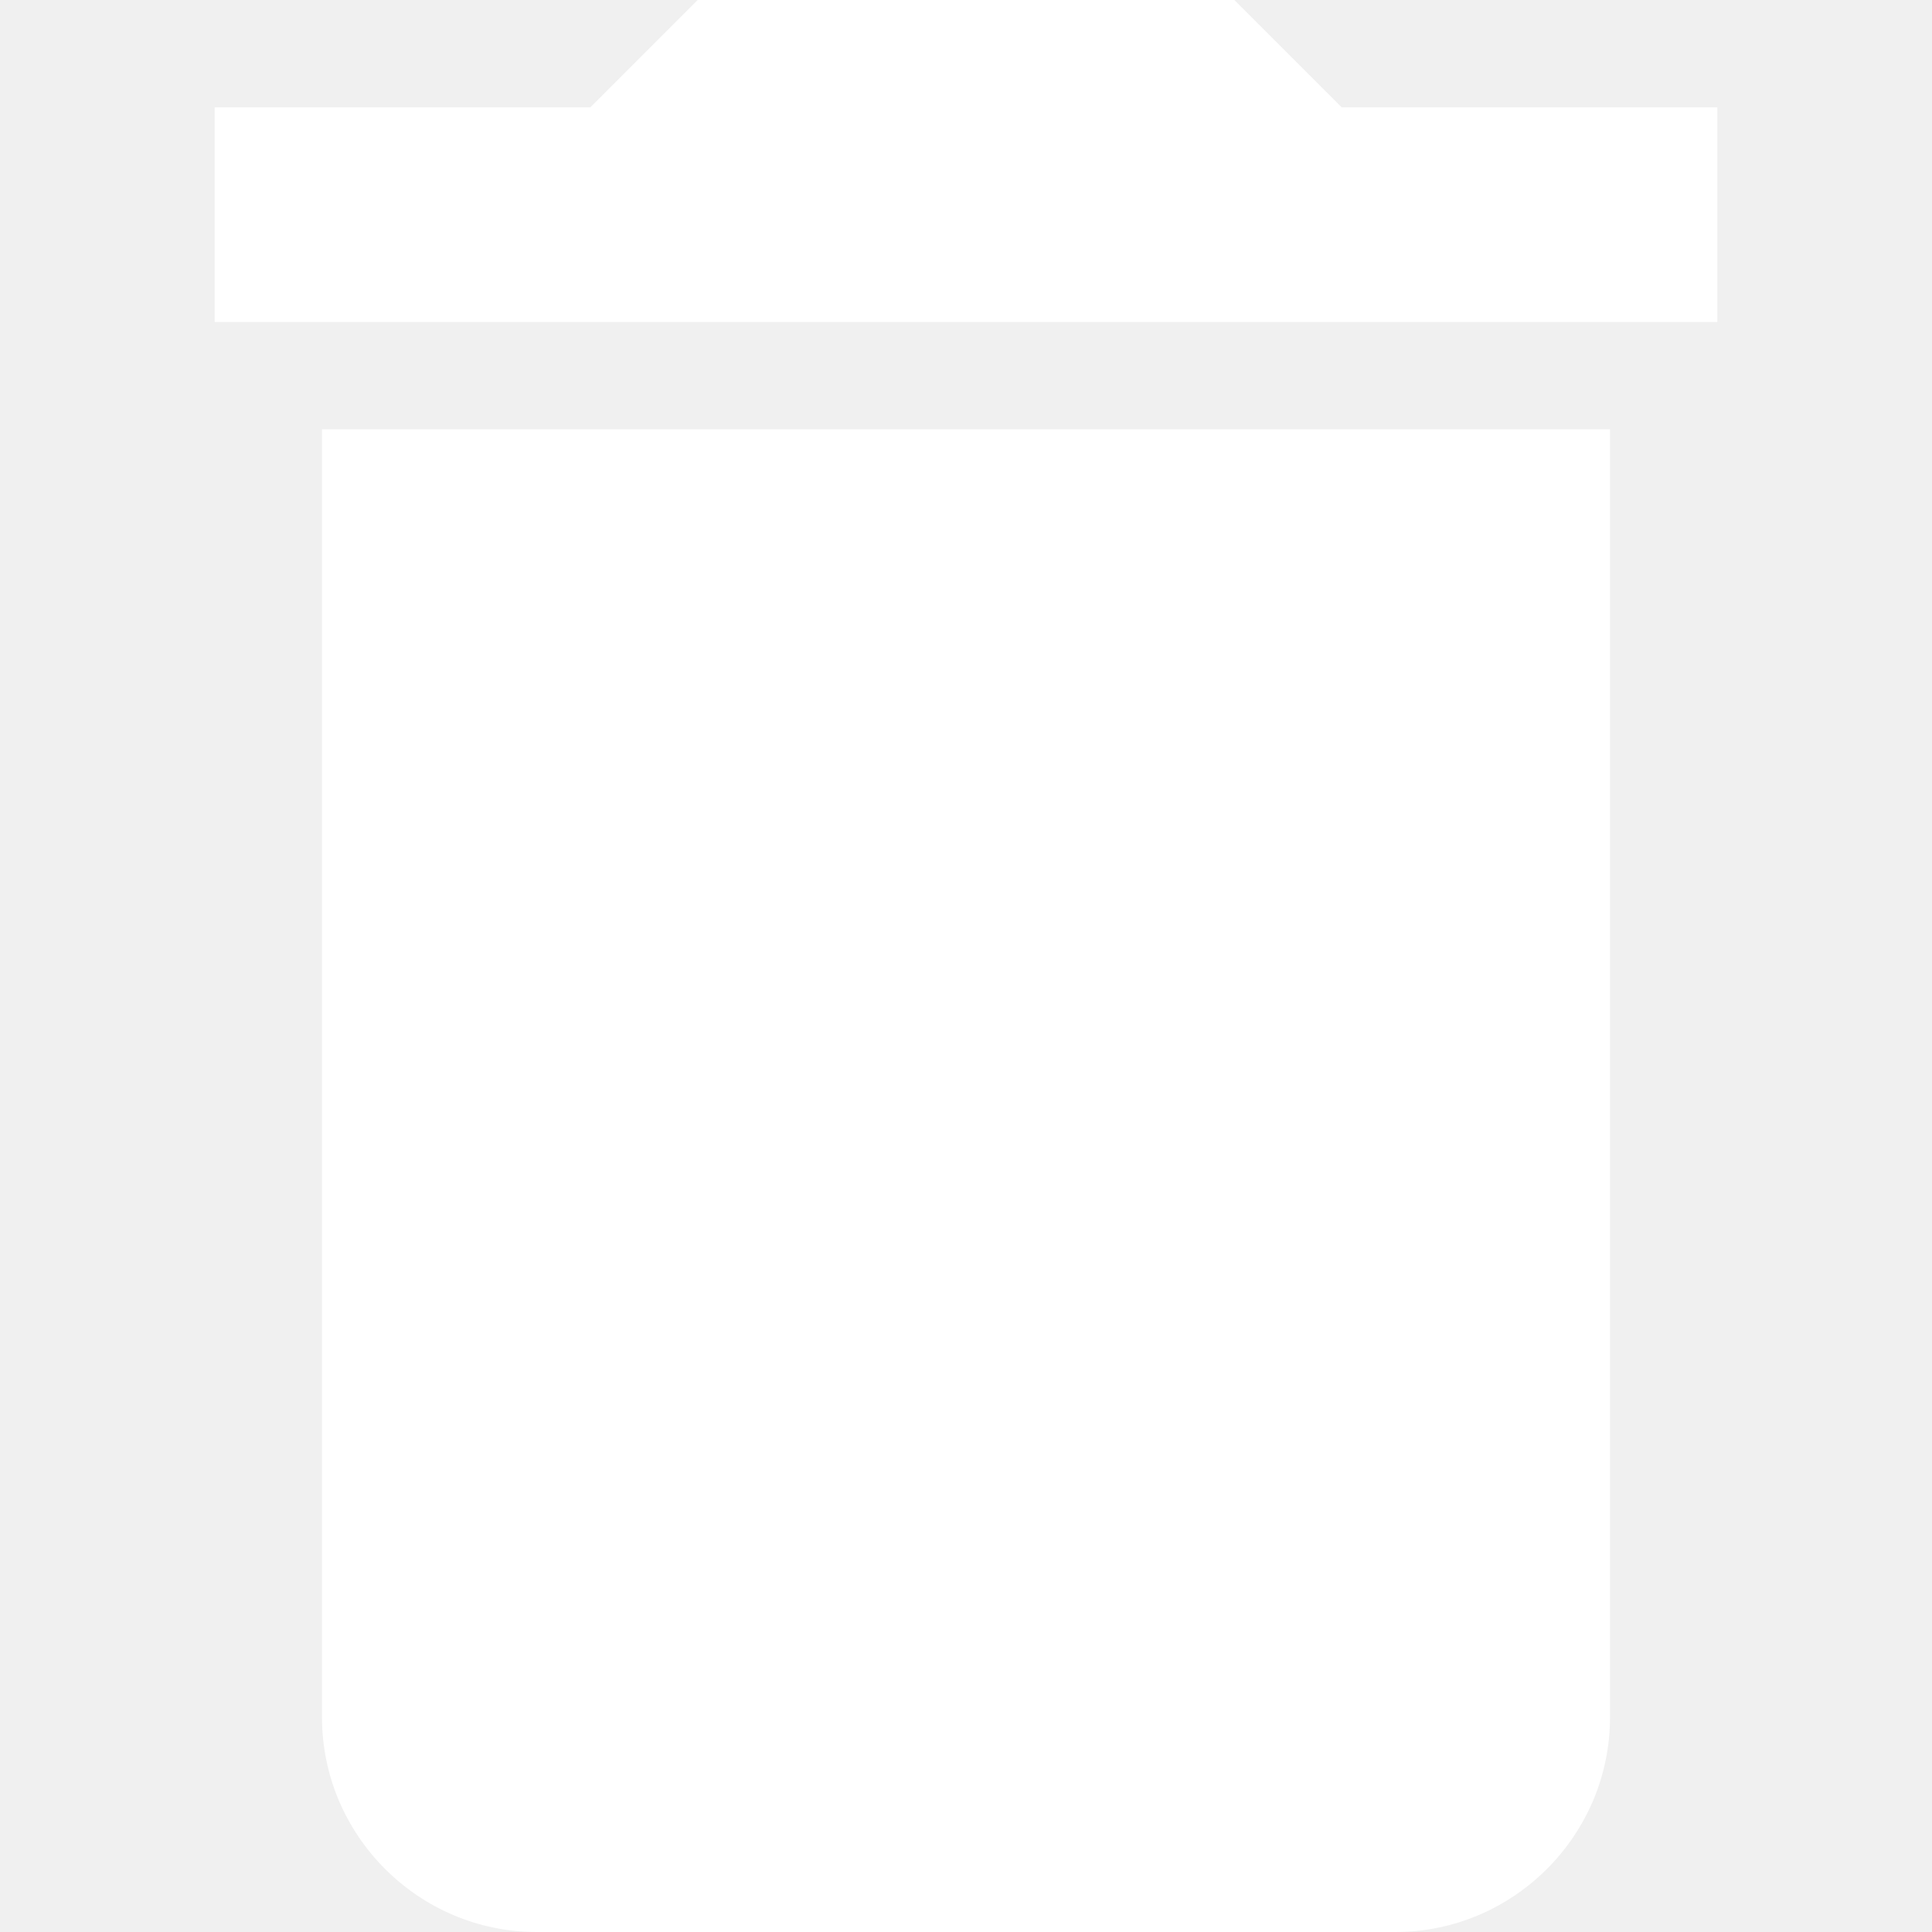
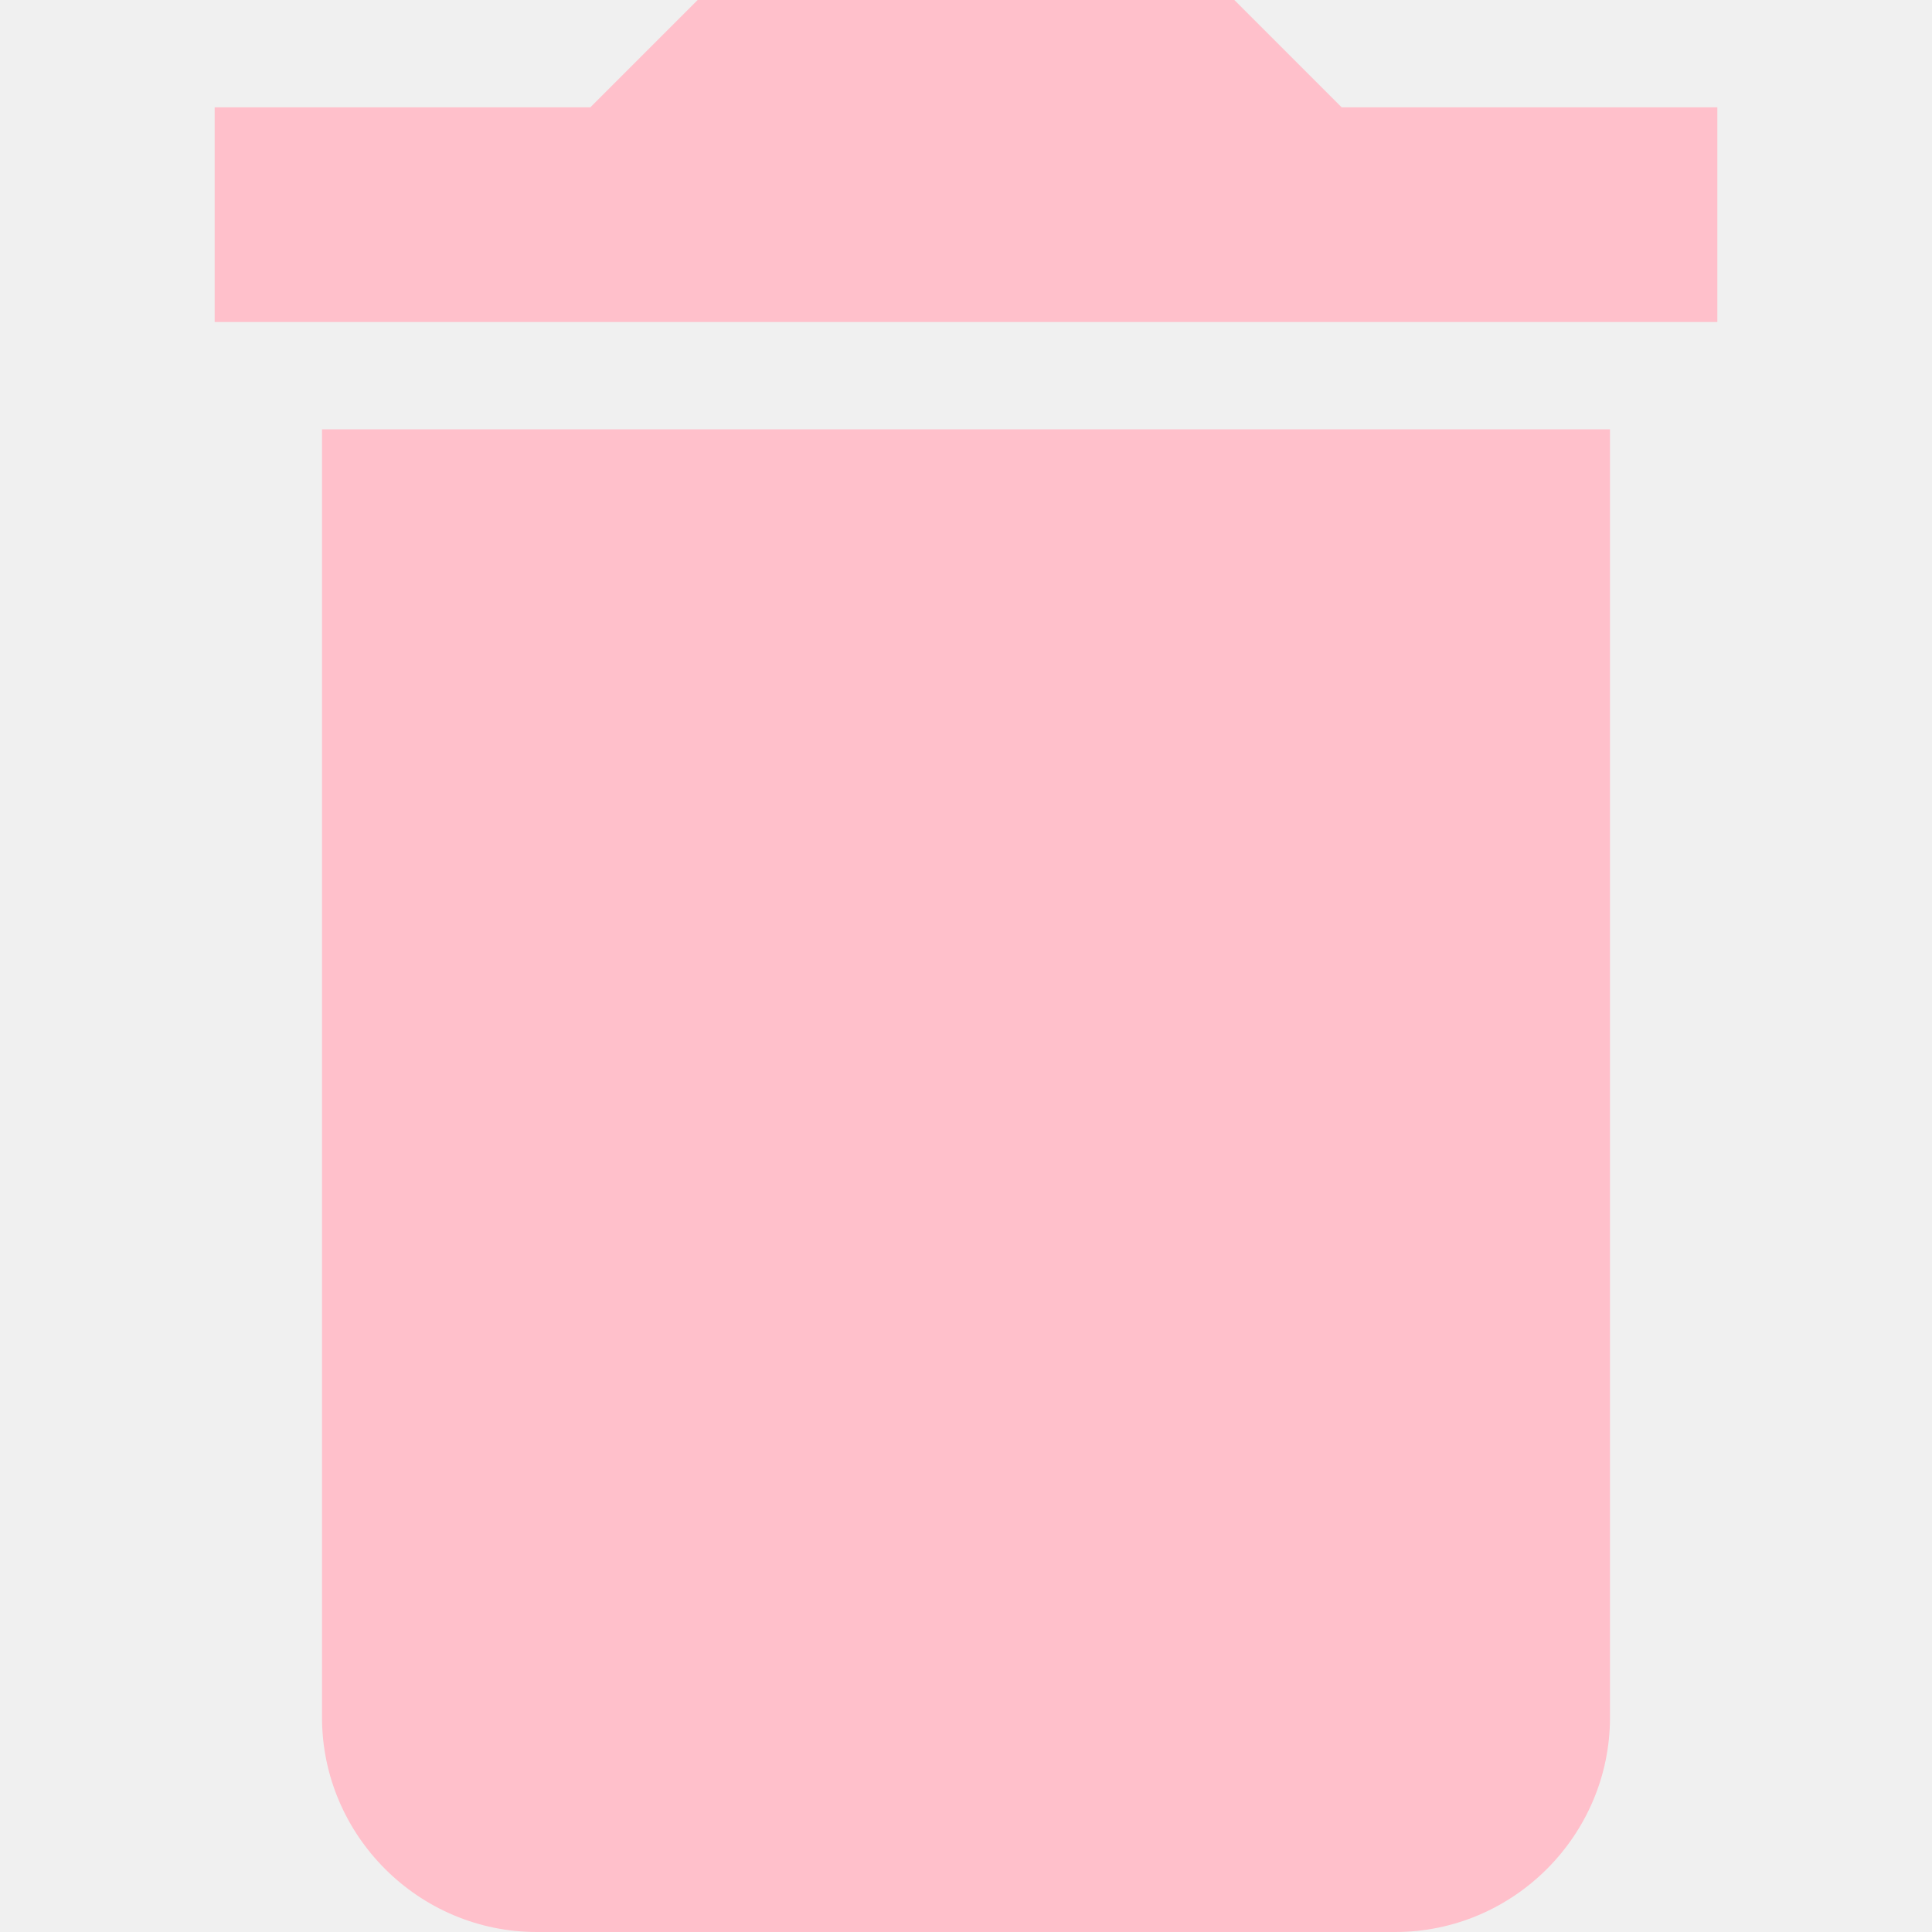
<svg xmlns="http://www.w3.org/2000/svg" width="12" height="12" viewBox="0 0 14 18" fill="none">
-   <path d="M1 16C1 17.1 1.9 18 3 18H11C12.1 18 13 17.1 13 16V4H1V16ZM14 1H10.5L9.5 0H4.5L3.5 1H0V3H14V1Z" fill="white" />
+   <path d="M1 16C1 17.1 1.9 18 3 18H11C12.1 18 13 17.1 13 16V4H1V16ZM14 1H10.5L9.5 0H4.5L3.5 1H0V3H14V1Z" fill="pink" />
</svg>
